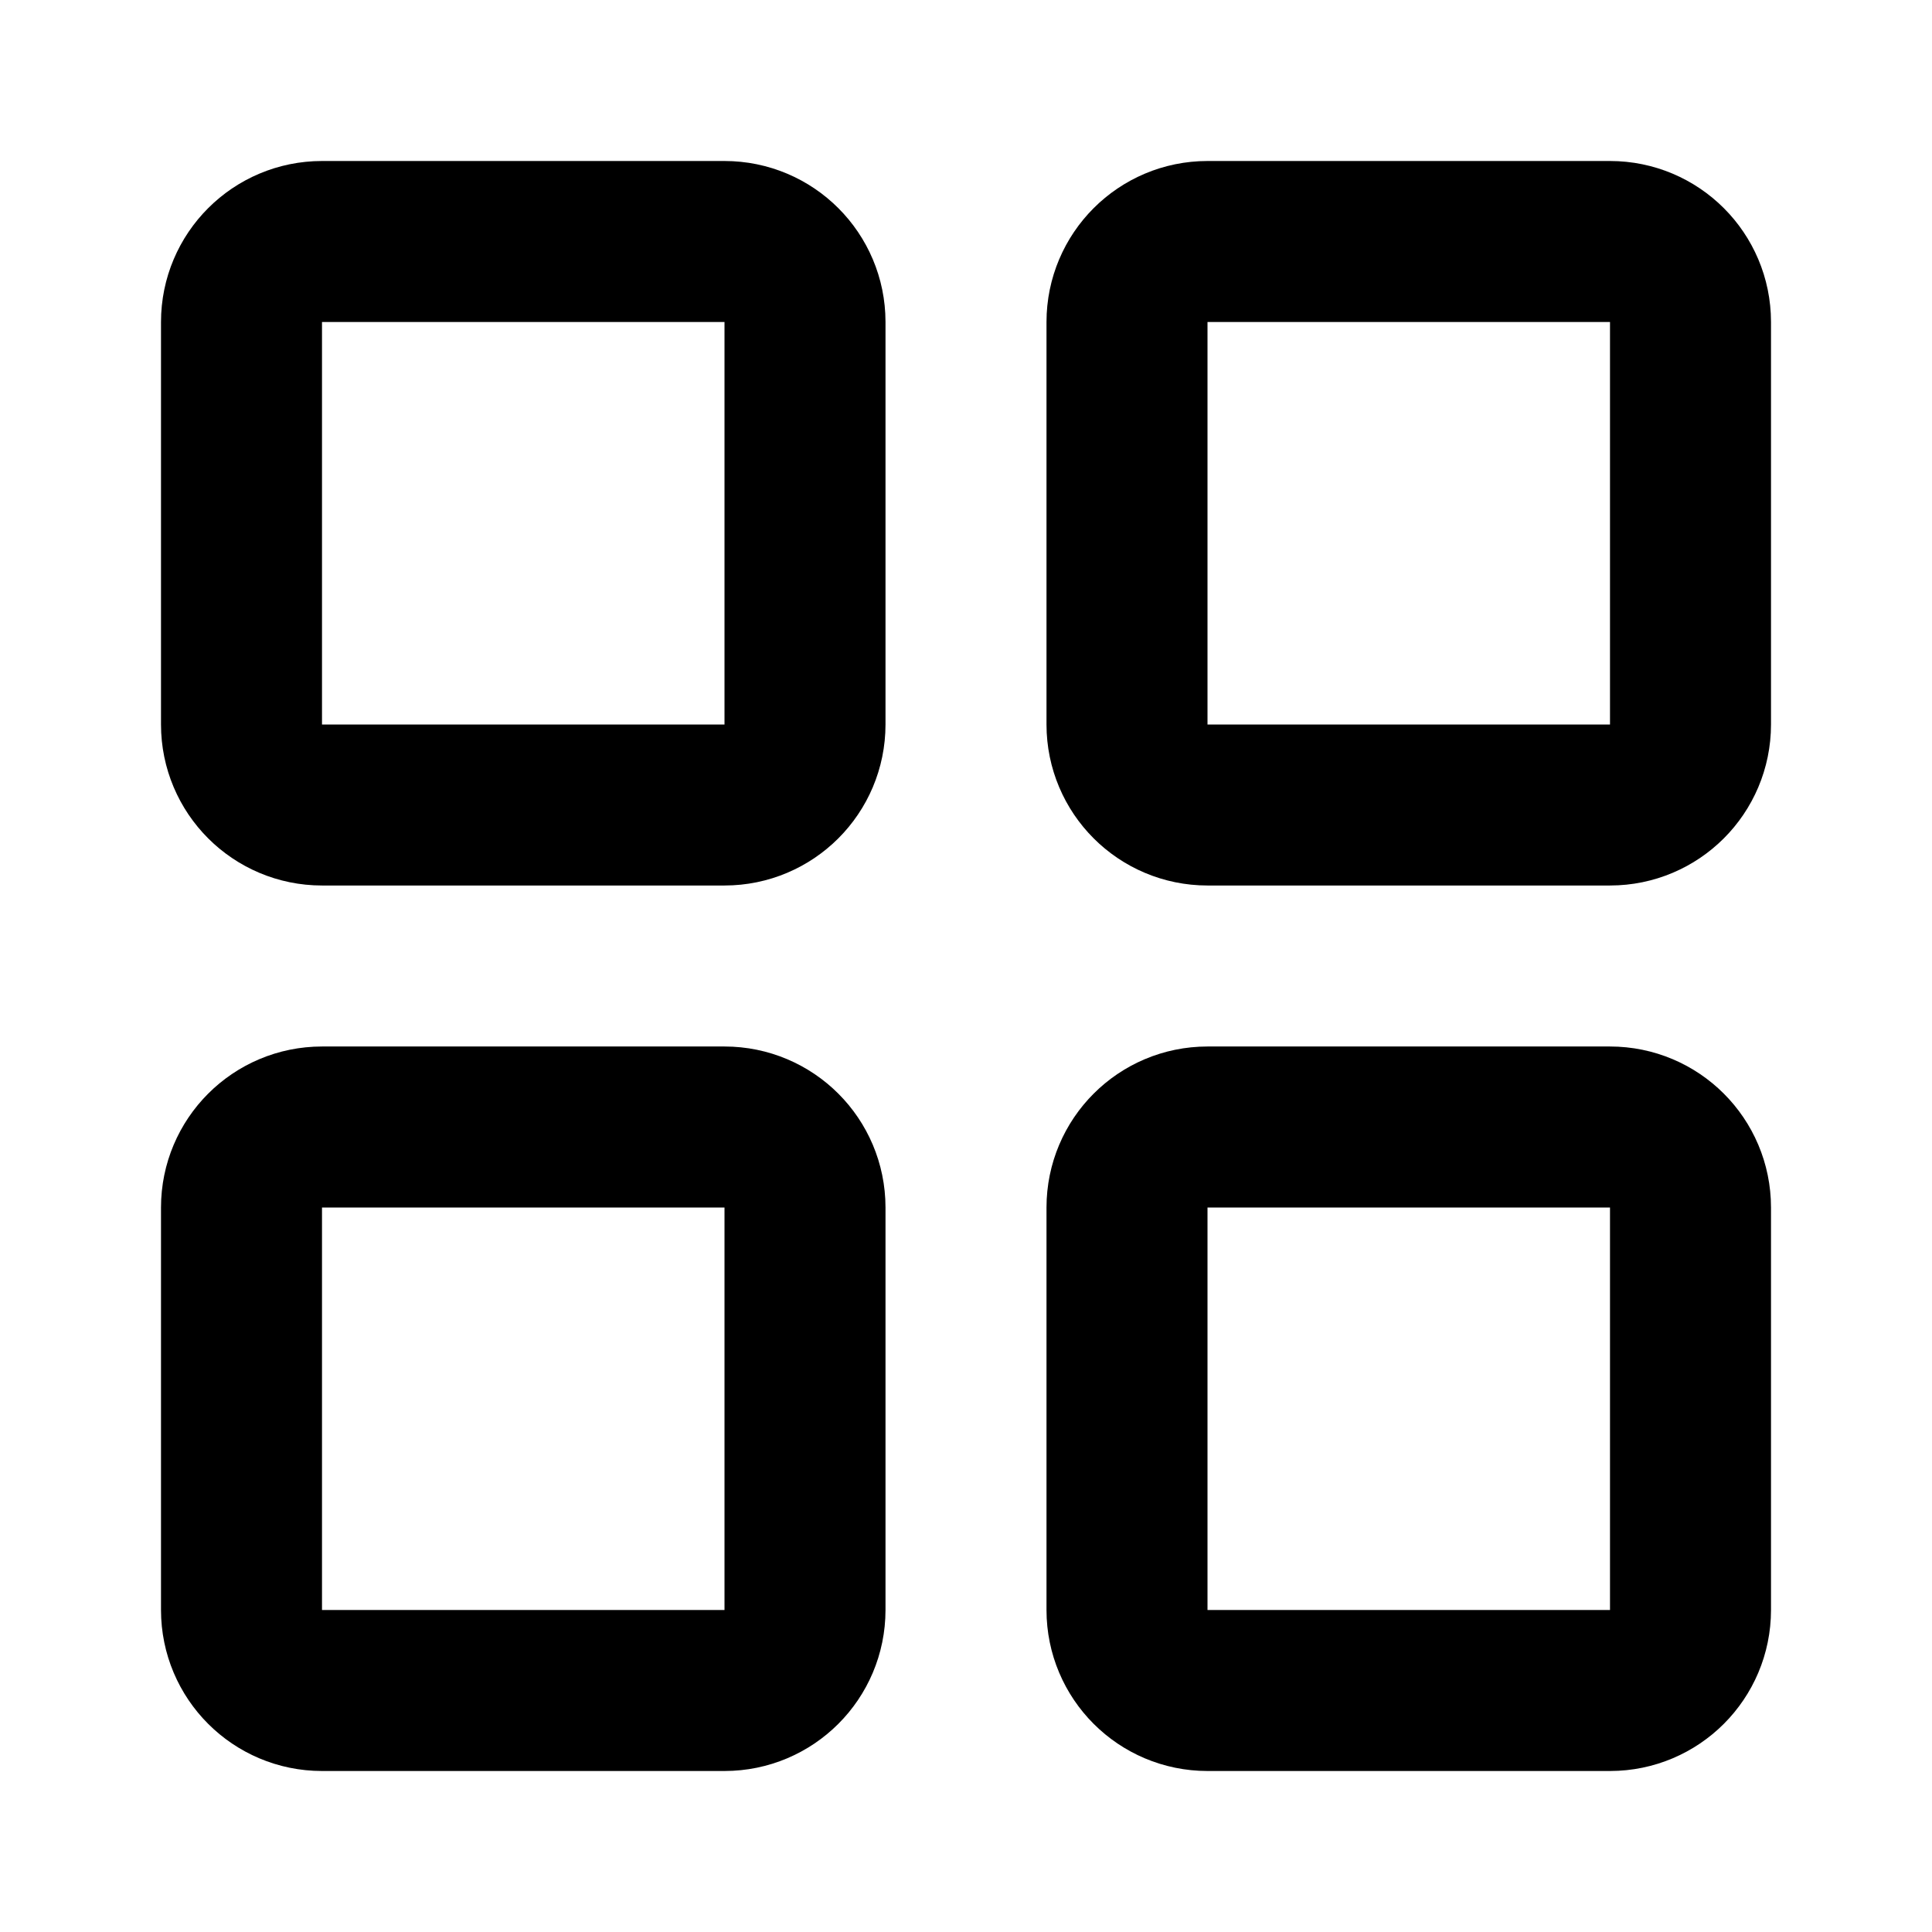
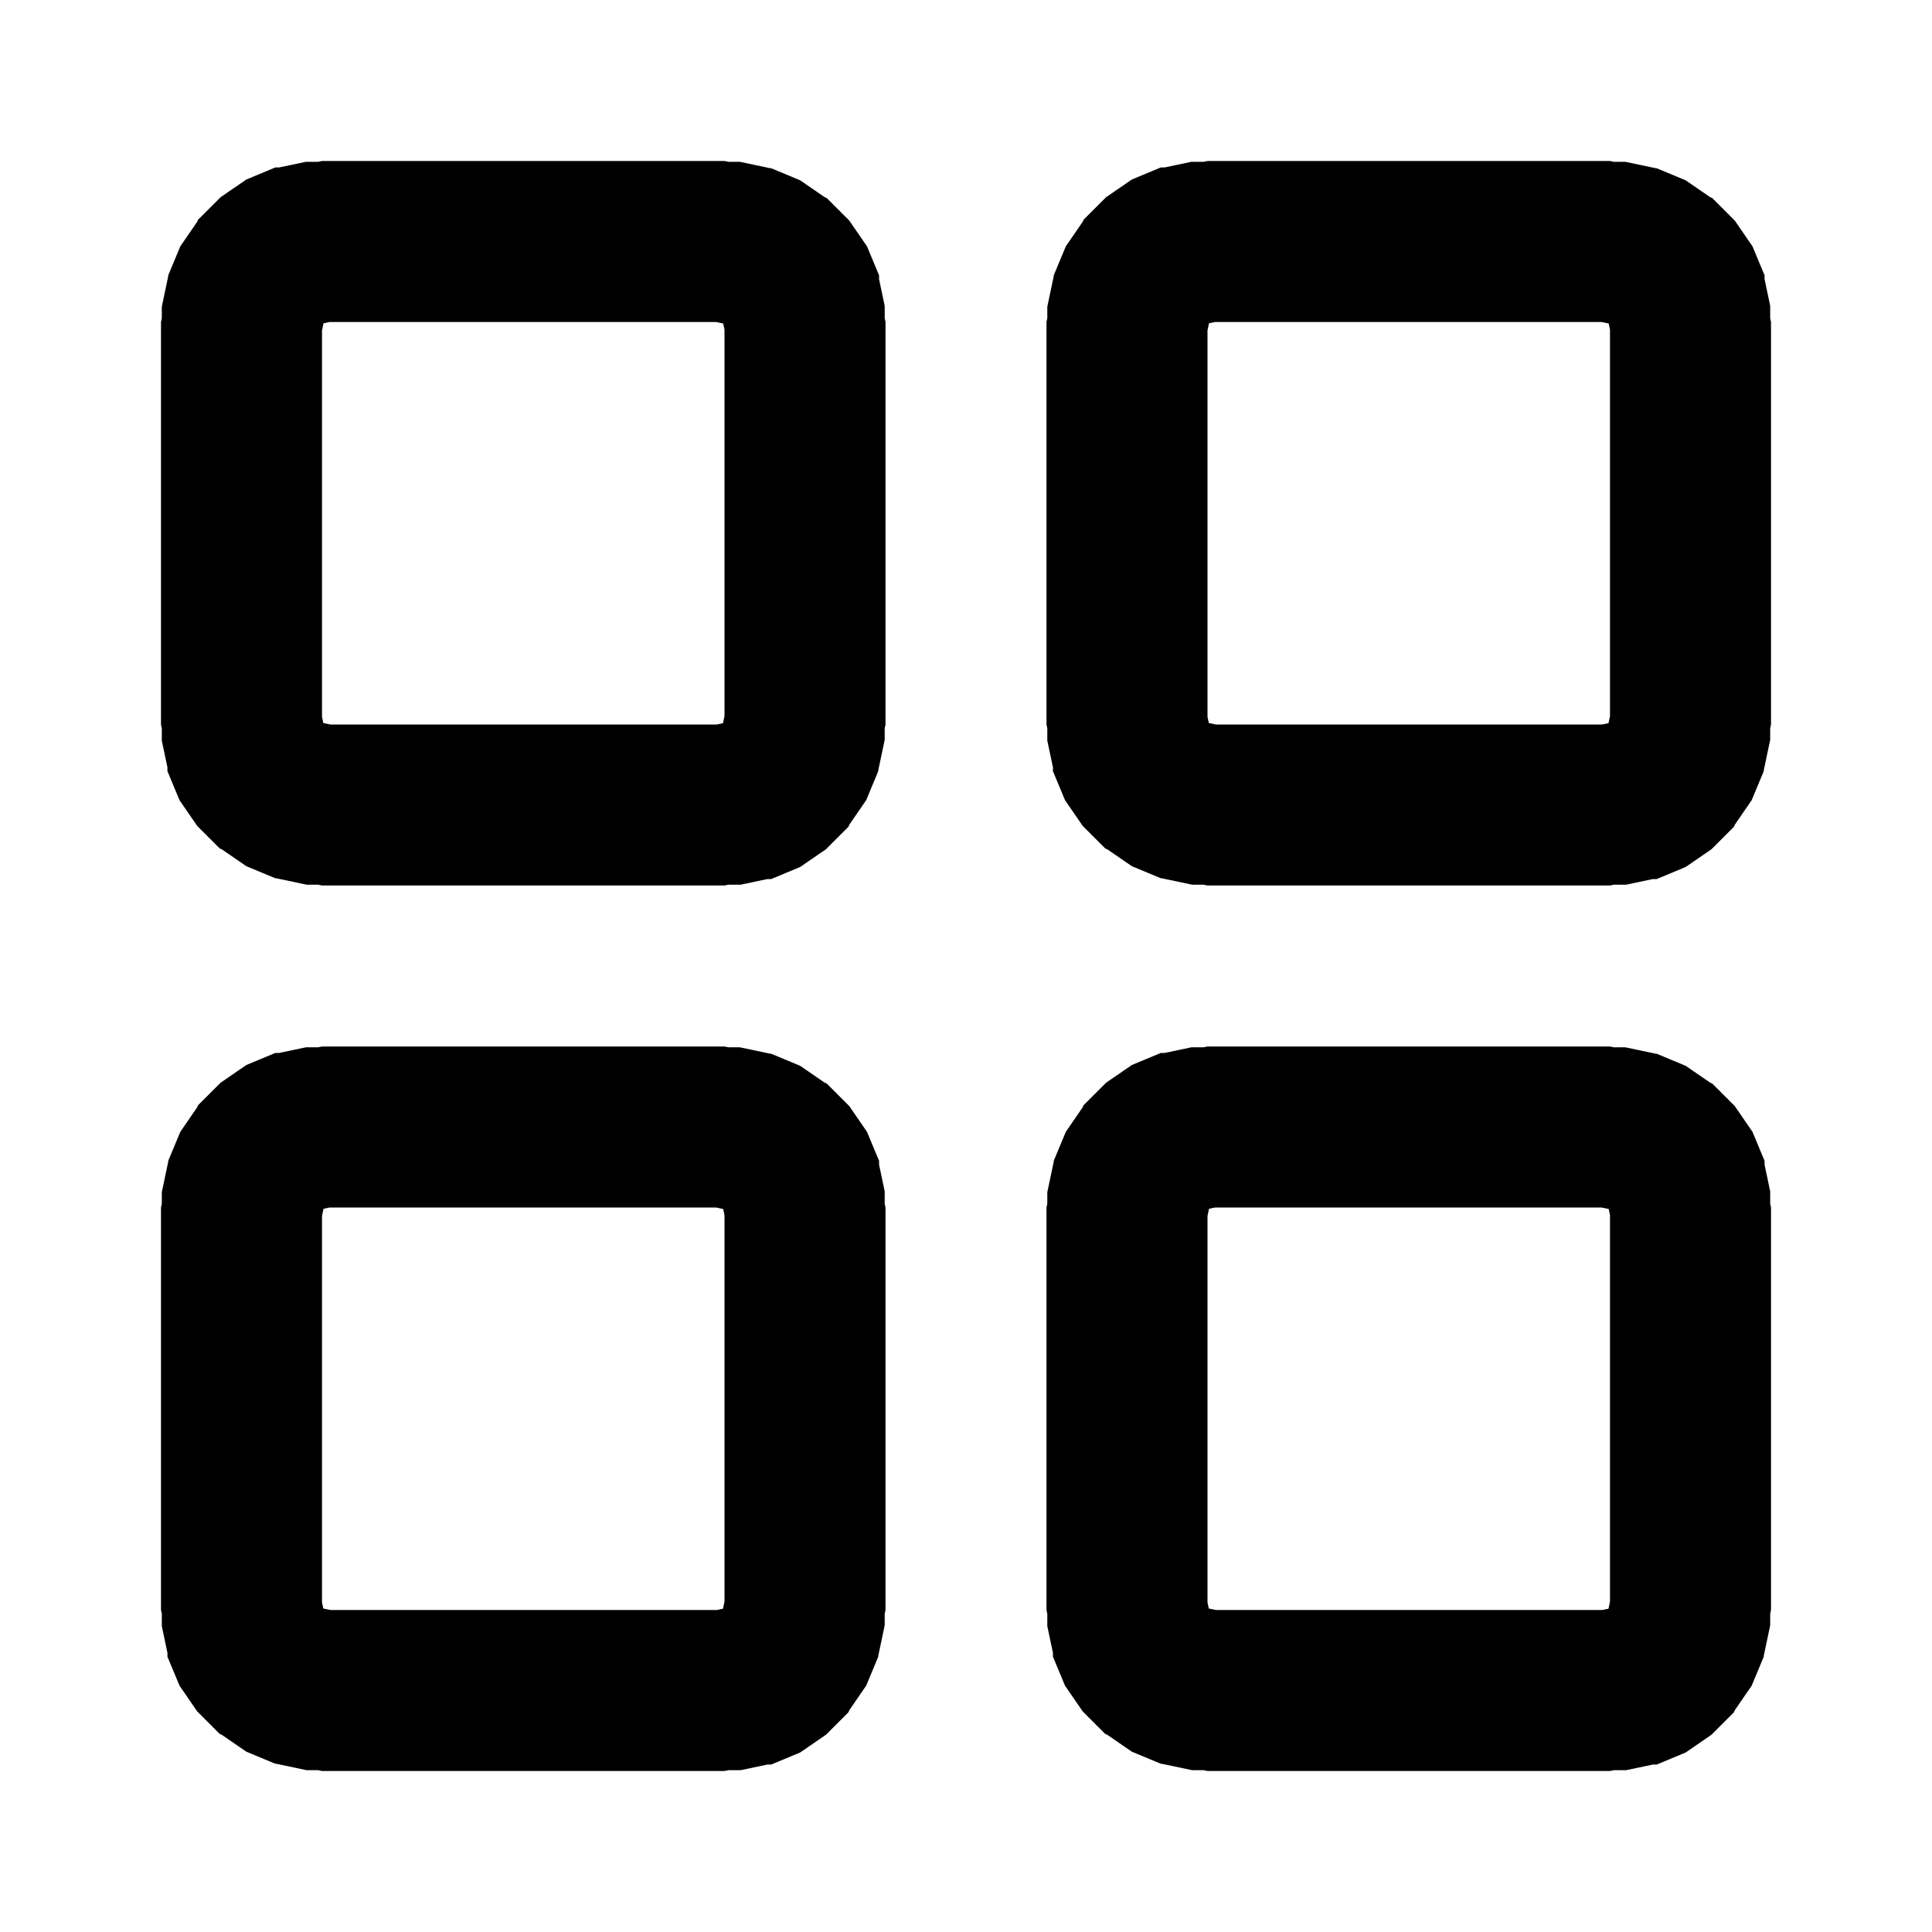
- <svg xmlns="http://www.w3.org/2000/svg" width="24" height="24" viewBox="0 0 24 24" fill="none" stroke="#000000" stroke-width="2" stroke-linecap="round" stroke-linejoin="round">
-   <rect width="7" height="7" x="3" y="3" rx="1" />
-   <rect width="7" height="7" x="14" y="3" rx="1" />
-   <rect width="7" height="7" x="14" y="14" rx="1" />
-   <rect width="7" height="7" x="3" y="14" rx="1" />
+ <svg xmlns="http://www.w3.org/2000/svg" width="24" height="24" viewBox="0 0 24 24" fill="#000000">
+   <path d="M3.98 4.2l-0.15 0.36l-0.28 0.28l-0.36 0.15l-0.39 0l-0.36 -0.15l-0.28 -0.28l-0.15 -0.36l0 -0.39l0.08 -0.38l0.15 -0.36l0.28 -0.28l0.36 -0.15l0.39 0l0.36 0.15l0.28 0.28l0.15 0.36l0 0.39ZM3.91 4.17l-0.28 0.28l-0.36 0.15l-0.39 0l-0.36 -0.15l-0.28 -0.28l-0.15 -0.36l0 -0.39l0.15 -0.36l0.22 -0.32l0.28 -0.28l0.36 -0.15l0.39 0l0.36 0.15l0.28 0.28l0.15 0.36l0 0.39l-0.15 0.36ZM3.85 4.12l-0.36 0.15l-0.39 0l-0.36 -0.15l-0.28 -0.28l-0.15 -0.36l0 -0.39l0.15 -0.36l0.28 -0.28l0.32 -0.22l0.36 -0.15l0.39 0l0.36 0.15l0.28 0.28l0.15 0.36l0 0.39l-0.15 0.36l-0.28 0.28ZM3.81 4.06l-0.39 0l-0.36 -0.15l-0.28 -0.28l-0.15 -0.36l0 -0.39l0.15 -0.36l0.28 -0.28l0.36 -0.15l0.38 -0.08l0.39 0l0.36 0.15l0.28 0.28l0.15 0.36l0 0.39l-0.15 0.36l-0.28 0.28l-0.36 0.15ZM4 4l-0.38 -0.08l-0.32 -0.22l-0.22 -0.32l-0.08 -0.38l0.08 -0.38l0.22 -0.32l0.32 -0.22l0.38 -0.08l5 0l0.38 0.08l0.32 0.22l0.22 0.32l0.08 0.38l-0.08 0.38l-0.22 0.32l-0.32 0.22l-0.38 0.08ZM8.8 3.98l-0.36 -0.15l-0.28 -0.28l-0.15 -0.36l0 -0.39l0.15 -0.36l0.28 -0.28l0.36 -0.15l0.39 0l0.38 0.08l0.36 0.15l0.28 0.28l0.15 0.36l0 0.39l-0.15 0.36l-0.28 0.28l-0.36 0.15l-0.39 0ZM8.83 3.91l-0.28 -0.28l-0.15 -0.36l0 -0.39l0.15 -0.36l0.28 -0.28l0.36 -0.15l0.39 0l0.36 0.15l0.32 0.22l0.28 0.28l0.15 0.36l0 0.39l-0.15 0.36l-0.28 0.28l-0.36 0.15l-0.39 0l-0.36 -0.15ZM8.88 3.85l-0.15 -0.36l0 -0.39l0.15 -0.36l0.28 -0.28l0.36 -0.15l0.39 0l0.36 0.15l0.28 0.28l0.22 0.32l0.15 0.36l0 0.39l-0.15 0.36l-0.28 0.28l-0.36 0.15l-0.39 0l-0.36 -0.15l-0.28 -0.28ZM8.94 3.81l0 -0.39l0.15 -0.36l0.28 -0.28l0.36 -0.15l0.39 0l0.36 0.15l0.28 0.28l0.15 0.36l0.08 0.38l0 0.39l-0.15 0.36l-0.28 0.28l-0.36 0.15l-0.39 0l-0.36 -0.15l-0.28 -0.28l-0.15 -0.36ZM9 4l0.08 -0.38l0.22 -0.32l0.32 -0.22l0.38 -0.08l0.38 0.08l0.32 0.22l0.22 0.32l0.08 0.38l0 5l-0.08 0.38l-0.22 0.32l-0.32 0.22l-0.38 0.08l-0.38 -0.08l-0.32 -0.22l-0.22 -0.32l-0.08 -0.38ZM9.02 8.8l0.15 -0.36l0.28 -0.28l0.36 -0.15l0.39 0l0.36 0.15l0.28 0.28l0.15 0.36l0 0.39l-0.08 0.38l-0.15 0.36l-0.28 0.28l-0.36 0.15l-0.39 0l-0.36 -0.15l-0.28 -0.28l-0.15 -0.36l0 -0.39ZM9.09 8.83l0.28 -0.28l0.36 -0.15l0.39 0l0.36 0.15l0.28 0.28l0.15 0.36l0 0.39l-0.15 0.36l-0.22 0.32l-0.28 0.28l-0.36 0.15l-0.39 0l-0.36 -0.15l-0.28 -0.28l-0.15 -0.36l0 -0.39l0.15 -0.36ZM9.15 8.88l0.36 -0.15l0.39 0l0.36 0.15l0.28 0.28l0.15 0.36l0 0.39l-0.15 0.36l-0.28 0.28l-0.32 0.22l-0.36 0.15l-0.39 0l-0.36 -0.15l-0.28 -0.28l-0.15 -0.36l0 -0.39l0.15 -0.36l0.28 -0.28ZM9.19 8.94l0.39 0l0.36 0.15l0.28 0.28l0.15 0.36l0 0.39l-0.15 0.36l-0.28 0.28l-0.36 0.15l-0.38 0.08l-0.39 0l-0.36 -0.15l-0.28 -0.28l-0.15 -0.36l0 -0.39l0.15 -0.36l0.28 -0.28l0.36 -0.15ZM9 9l0.38 0.08l0.32 0.22l0.22 0.32l0.08 0.38l-0.08 0.38l-0.22 0.32l-0.32 0.22l-0.38 0.08l-5 0l-0.38 -0.08l-0.32 -0.22l-0.22 -0.32l-0.08 -0.38l0.08 -0.38l0.22 -0.32l0.32 -0.22l0.38 -0.08ZM4.2 9.02l0.36 0.15l0.28 0.28l0.15 0.36l0 0.39l-0.15 0.36l-0.28 0.28l-0.36 0.15l-0.39 0l-0.38 -0.08l-0.36 -0.15l-0.28 -0.28l-0.15 -0.36l0 -0.39l0.15 -0.36l0.28 -0.28l0.36 -0.15l0.39 0ZM4.17 9.09l0.28 0.28l0.15 0.36l0 0.39l-0.15 0.36l-0.28 0.28l-0.36 0.15l-0.39 0l-0.36 -0.15l-0.32 -0.22l-0.28 -0.28l-0.15 -0.36l0 -0.39l0.15 -0.36l0.28 -0.28l0.36 -0.15l0.39 0l0.36 0.15ZM4.12 9.15l0.15 0.36l0 0.39l-0.15 0.36l-0.28 0.28l-0.36 0.15l-0.39 0l-0.36 -0.15l-0.28 -0.28l-0.22 -0.32l-0.15 -0.36l0 -0.39l0.15 -0.36l0.28 -0.28l0.36 -0.15l0.39 0l0.36 0.15l0.28 0.28ZM4.06 9.19l0 0.39l-0.15 0.36l-0.28 0.28l-0.36 0.15l-0.39 0l-0.36 -0.15l-0.28 -0.28l-0.15 -0.36l-0.08 -0.38l0 -0.39l0.15 -0.36l0.28 -0.28l0.36 -0.15l0.39 0l0.36 0.15l0.28 0.28l0.15 0.36ZM4 9l-0.08 0.38l-0.22 0.32l-0.32 0.22l-0.38 0.08l-0.38 -0.08l-0.32 -0.22l-0.22 -0.32l-0.08 -0.38l0 -5l0.08 -0.38l0.22 -0.32l0.32 -0.22l0.38 -0.08l0.38 0.08l0.32 0.22l0.22 0.32l0.08 0.38ZM14.98 4.2l-0.15 0.36l-0.28 0.28l-0.36 0.15l-0.39 0l-0.36 -0.15l-0.28 -0.28l-0.15 -0.36l0 -0.39l0.08 -0.38l0.15 -0.36l0.28 -0.28l0.36 -0.15l0.39 0l0.36 0.15l0.28 0.28l0.15 0.36l0 0.39ZM14.91 4.17l-0.28 0.28l-0.36 0.15l-0.39 0l-0.36 -0.15l-0.28 -0.28l-0.15 -0.36l0 -0.39l0.15 -0.36l0.22 -0.32l0.28 -0.28l0.36 -0.15l0.39 0l0.36 0.15l0.28 0.28l0.15 0.36l0 0.39l-0.15 0.36ZM14.85 4.12l-0.36 0.15l-0.39 0l-0.36 -0.15l-0.28 -0.28l-0.15 -0.36l0 -0.39l0.15 -0.36l0.28 -0.28l0.32 -0.22l0.36 -0.15l0.39 0l0.36 0.15l0.28 0.28l0.15 0.36l0 0.39l-0.15 0.36l-0.28 0.28ZM14.81 4.06l-0.39 0l-0.36 -0.15l-0.28 -0.28l-0.15 -0.36l0 -0.39l0.15 -0.36l0.28 -0.28l0.36 -0.15l0.38 -0.08l0.39 0l0.36 0.15l0.28 0.28l0.15 0.36l0 0.39l-0.15 0.36l-0.28 0.28l-0.36 0.15ZM15 4l-0.38 -0.08l-0.32 -0.22l-0.22 -0.32l-0.08 -0.38l0.08 -0.38l0.22 -0.32l0.32 -0.22l0.38 -0.08l5 0l0.38 0.08l0.32 0.22l0.22 0.32l0.08 0.38l-0.08 0.38l-0.22 0.32l-0.32 0.22l-0.38 0.08ZM19.8 3.98l-0.36 -0.15l-0.28 -0.28l-0.15 -0.36l0 -0.39l0.15 -0.36l0.28 -0.28l0.36 -0.15l0.39 0l0.38 0.08l0.36 0.15l0.28 0.28l0.15 0.36l0 0.39l-0.15 0.36l-0.28 0.28l-0.36 0.15l-0.39 0ZM19.83 3.91l-0.28 -0.28l-0.15 -0.36l0 -0.39l0.15 -0.36l0.28 -0.28l0.36 -0.15l0.39 0l0.36 0.15l0.32 0.22l0.28 0.28l0.15 0.36l0 0.39l-0.15 0.36l-0.28 0.28l-0.36 0.15l-0.39 0l-0.36 -0.15ZM19.88 3.85l-0.15 -0.36l0 -0.39l0.15 -0.36l0.28 -0.28l0.36 -0.15l0.39 0l0.36 0.15l0.28 0.28l0.22 0.32l0.15 0.36l0 0.39l-0.15 0.36l-0.28 0.28l-0.36 0.15l-0.39 0l-0.36 -0.15l-0.28 -0.28ZM19.94 3.81l0 -0.39l0.15 -0.36l0.28 -0.28l0.36 -0.15l0.39 0l0.36 0.15l0.28 0.28l0.15 0.36l0.08 0.38l0 0.39l-0.15 0.36l-0.28 0.28l-0.36 0.15l-0.39 0l-0.36 -0.15l-0.28 -0.28l-0.15 -0.36ZM20 4l0.08 -0.38l0.22 -0.32l0.32 -0.22l0.38 -0.08l0.38 0.08l0.32 0.22l0.22 0.32l0.08 0.38l0 5l-0.08 0.38l-0.22 0.32l-0.32 0.22l-0.38 0.08l-0.38 -0.08l-0.32 -0.22l-0.22 -0.32l-0.08 -0.38ZM20.02 8.8l0.15 -0.36l0.28 -0.28l0.36 -0.15l0.39 0l0.36 0.15l0.28 0.28l0.15 0.36l0 0.39l-0.08 0.38l-0.15 0.36l-0.28 0.28l-0.36 0.15l-0.39 0l-0.36 -0.15l-0.28 -0.28l-0.15 -0.36l0 -0.39ZM20.09 8.83l0.28 -0.28l0.36 -0.15l0.39 0l0.36 0.15l0.28 0.28l0.15 0.36l0 0.39l-0.15 0.36l-0.22 0.32l-0.28 0.28l-0.36 0.15l-0.39 0l-0.36 -0.15l-0.28 -0.28l-0.15 -0.36l0 -0.39l0.15 -0.36ZM20.15 8.88l0.36 -0.15l0.39 0l0.36 0.15l0.28 0.28l0.15 0.36l0 0.39l-0.15 0.36l-0.28 0.28l-0.32 0.22l-0.36 0.15l-0.39 0l-0.36 -0.15l-0.28 -0.28l-0.15 -0.36l0 -0.39l0.15 -0.36l0.28 -0.28ZM20.19 8.94l0.39 0l0.36 0.15l0.28 0.28l0.15 0.36l0 0.39l-0.15 0.36l-0.28 0.28l-0.36 0.15l-0.38 0.08l-0.39 0l-0.36 -0.15l-0.28 -0.28l-0.15 -0.36l0 -0.39l0.15 -0.36l0.28 -0.28l0.36 -0.15ZM20 9l0.38 0.08l0.32 0.22l0.22 0.32l0.08 0.38l-0.08 0.38l-0.22 0.32l-0.32 0.22l-0.38 0.08l-5 0l-0.38 -0.08l-0.32 -0.22l-0.22 -0.32l-0.08 -0.38l0.08 -0.38l0.22 -0.32l0.32 -0.22l0.38 -0.08ZM15.2 9.02l0.36 0.15l0.28 0.28l0.15 0.36l0 0.39l-0.15 0.36l-0.28 0.28l-0.36 0.15l-0.39 0l-0.38 -0.08l-0.36 -0.15l-0.28 -0.28l-0.15 -0.36l0 -0.39l0.15 -0.36l0.28 -0.28l0.36 -0.15l0.39 0ZM15.17 9.09l0.28 0.28l0.15 0.36l0 0.39l-0.15 0.36l-0.28 0.28l-0.36 0.15l-0.39 0l-0.36 -0.15l-0.32 -0.22l-0.28 -0.28l-0.15 -0.36l0 -0.39l0.15 -0.36l0.28 -0.28l0.36 -0.15l0.39 0l0.36 0.15ZM15.12 9.15l0.15 0.36l0 0.39l-0.15 0.36l-0.28 0.28l-0.36 0.15l-0.39 0l-0.36 -0.15l-0.28 -0.28l-0.22 -0.32l-0.15 -0.36l0 -0.39l0.15 -0.36l0.28 -0.28l0.36 -0.15l0.39 0l0.36 0.15l0.28 0.28ZM15.06 9.19l0 0.39l-0.15 0.36l-0.28 0.28l-0.36 0.15l-0.39 0l-0.36 -0.15l-0.28 -0.28l-0.15 -0.36l-0.08 -0.38l0 -0.39l0.15 -0.36l0.28 -0.28l0.36 -0.15l0.39 0l0.36 0.15l0.28 0.28l0.15 0.36ZM15 9l-0.08 0.38l-0.22 0.32l-0.32 0.22l-0.38 0.08l-0.38 -0.08l-0.32 -0.22l-0.22 -0.32l-0.08 -0.38l0 -5l0.08 -0.38l0.22 -0.32l0.32 -0.22l0.38 -0.08l0.38 0.08l0.32 0.22l0.22 0.32l0.08 0.38ZM14.98 15.2l-0.15 0.36l-0.28 0.28l-0.36 0.15l-0.39 0l-0.36 -0.15l-0.28 -0.28l-0.15 -0.36l0 -0.39l0.08 -0.38l0.15 -0.36l0.28 -0.28l0.36 -0.15l0.39 0l0.36 0.15l0.28 0.28l0.15 0.36l0 0.39ZM14.91 15.17l-0.28 0.28l-0.36 0.15l-0.39 0l-0.36 -0.15l-0.28 -0.28l-0.15 -0.36l0 -0.39l0.15 -0.36l0.22 -0.32l0.28 -0.28l0.36 -0.15l0.39 0l0.36 0.15l0.28 0.28l0.15 0.36l0 0.39l-0.15 0.36ZM14.85 15.12l-0.36 0.15l-0.39 0l-0.36 -0.15l-0.28 -0.28l-0.15 -0.36l0 -0.39l0.15 -0.36l0.28 -0.28l0.32 -0.22l0.36 -0.15l0.39 0l0.36 0.15l0.28 0.28l0.15 0.36l0 0.39l-0.15 0.36l-0.28 0.28ZM14.81 15.06l-0.39 0l-0.36 -0.15l-0.28 -0.28l-0.15 -0.36l0 -0.39l0.15 -0.36l0.28 -0.28l0.36 -0.15l0.38 -0.08l0.39 0l0.36 0.15l0.28 0.28l0.15 0.36l0 0.39l-0.15 0.36l-0.28 0.28l-0.36 0.15ZM15 15l-0.38 -0.08l-0.32 -0.22l-0.22 -0.32l-0.08 -0.38l0.08 -0.38l0.22 -0.32l0.32 -0.22l0.38 -0.08l5 0l0.38 0.08l0.32 0.22l0.22 0.32l0.08 0.38l-0.08 0.38l-0.22 0.32l-0.32 0.22l-0.38 0.08ZM19.8 14.98l-0.36 -0.15l-0.28 -0.28l-0.15 -0.36l0 -0.39l0.15 -0.36l0.28 -0.28l0.36 -0.15l0.39 0l0.38 0.08l0.36 0.15l0.28 0.28l0.15 0.36l0 0.39l-0.15 0.36l-0.28 0.28l-0.36 0.15l-0.39 0ZM19.83 14.91l-0.28 -0.28l-0.15 -0.36l0 -0.39l0.15 -0.36l0.28 -0.28l0.36 -0.15l0.39 0l0.36 0.15l0.32 0.22l0.28 0.28l0.15 0.36l0 0.39l-0.15 0.36l-0.28 0.28l-0.36 0.15l-0.39 0l-0.36 -0.15ZM19.88 14.85l-0.15 -0.36l0 -0.39l0.15 -0.36l0.28 -0.28l0.36 -0.15l0.39 0l0.36 0.15l0.28 0.28l0.22 0.32l0.15 0.36l0 0.39l-0.15 0.36l-0.28 0.28l-0.36 0.15l-0.39 0l-0.36 -0.15l-0.28 -0.28ZM19.94 14.81l0 -0.39l0.15 -0.36l0.28 -0.28l0.36 -0.15l0.39 0l0.36 0.15l0.28 0.28l0.15 0.36l0.08 0.38l0 0.39l-0.15 0.36l-0.28 0.28l-0.36 0.15l-0.39 0l-0.36 -0.15l-0.28 -0.28l-0.15 -0.36ZM20 15l0.08 -0.38l0.22 -0.32l0.32 -0.22l0.38 -0.08l0.38 0.08l0.32 0.22l0.22 0.32l0.08 0.38l0 5l-0.08 0.38l-0.22 0.32l-0.32 0.22l-0.38 0.08l-0.38 -0.08l-0.32 -0.22l-0.22 -0.32l-0.08 -0.38ZM20.02 19.8l0.15 -0.36l0.28 -0.28l0.36 -0.15l0.39 0l0.36 0.15l0.28 0.28l0.15 0.36l0 0.39l-0.08 0.38l-0.15 0.36l-0.28 0.28l-0.36 0.15l-0.39 0l-0.36 -0.15l-0.28 -0.28l-0.15 -0.36l0 -0.39ZM20.09 19.83l0.28 -0.28l0.36 -0.15l0.39 0l0.36 0.15l0.28 0.28l0.15 0.36l0 0.39l-0.15 0.36l-0.22 0.32l-0.28 0.28l-0.36 0.15l-0.39 0l-0.36 -0.15l-0.28 -0.28l-0.15 -0.36l0 -0.39l0.15 -0.36ZM20.15 19.88l0.36 -0.15l0.39 0l0.36 0.15l0.28 0.28l0.15 0.36l0 0.39l-0.15 0.36l-0.28 0.28l-0.32 0.22l-0.36 0.15l-0.39 0l-0.36 -0.15l-0.28 -0.28l-0.15 -0.36l0 -0.39l0.15 -0.36l0.28 -0.28ZM20.19 19.94l0.39 0l0.36 0.15l0.28 0.28l0.15 0.36l0 0.39l-0.15 0.36l-0.28 0.28l-0.36 0.15l-0.38 0.08l-0.39 0l-0.36 -0.15l-0.28 -0.28l-0.15 -0.36l0 -0.39l0.15 -0.36l0.28 -0.28l0.36 -0.15ZM20 20l0.38 0.08l0.32 0.22l0.22 0.32l0.08 0.38l-0.08 0.38l-0.22 0.32l-0.32 0.22l-0.38 0.08l-5 0l-0.38 -0.08l-0.32 -0.22l-0.22 -0.32l-0.08 -0.38l0.08 -0.38l0.22 -0.32l0.32 -0.22l0.38 -0.08ZM15.2 20.02l0.36 0.15l0.28 0.28l0.15 0.36l0 0.39l-0.15 0.36l-0.28 0.28l-0.36 0.15l-0.39 0l-0.38 -0.08l-0.36 -0.15l-0.28 -0.28l-0.15 -0.36l0 -0.39l0.15 -0.36l0.28 -0.28l0.36 -0.15l0.39 0ZM15.17 20.09l0.28 0.28l0.15 0.36l0 0.39l-0.15 0.36l-0.28 0.28l-0.36 0.15l-0.39 0l-0.36 -0.15l-0.32 -0.22l-0.28 -0.28l-0.15 -0.36l0 -0.39l0.15 -0.36l0.28 -0.28l0.36 -0.15l0.39 0l0.36 0.15ZM15.12 20.15l0.15 0.36l0 0.39l-0.15 0.36l-0.28 0.28l-0.36 0.15l-0.39 0l-0.36 -0.15l-0.28 -0.28l-0.22 -0.32l-0.15 -0.36l0 -0.39l0.15 -0.36l0.28 -0.28l0.36 -0.15l0.39 0l0.36 0.15l0.28 0.28ZM15.06 20.19l0 0.39l-0.15 0.36l-0.28 0.28l-0.36 0.15l-0.39 0l-0.36 -0.15l-0.28 -0.28l-0.15 -0.36l-0.08 -0.38l0 -0.39l0.15 -0.36l0.28 -0.28l0.36 -0.15l0.39 0l0.36 0.15l0.28 0.28l0.15 0.36ZM15 20l-0.08 0.38l-0.22 0.32l-0.32 0.22l-0.38 0.08l-0.38 -0.08l-0.32 -0.22l-0.22 -0.32l-0.08 -0.38l0 -5l0.08 -0.38l0.22 -0.32l0.32 -0.22l0.38 -0.08l0.38 0.08l0.32 0.22l0.22 0.32l0.08 0.38ZM3.98 15.2l-0.15 0.36l-0.28 0.28l-0.36 0.15l-0.39 0l-0.36 -0.15l-0.28 -0.28l-0.15 -0.36l0 -0.39l0.08 -0.38l0.15 -0.36l0.28 -0.28l0.36 -0.15l0.39 0l0.36 0.15l0.28 0.28l0.15 0.36l0 0.39ZM3.91 15.17l-0.28 0.28l-0.36 0.15l-0.39 0l-0.36 -0.15l-0.28 -0.28l-0.15 -0.36l0 -0.39l0.15 -0.36l0.22 -0.32l0.28 -0.28l0.36 -0.15l0.39 0l0.36 0.15l0.28 0.28l0.15 0.36l0 0.39l-0.15 0.36ZM3.85 15.12l-0.36 0.15l-0.39 0l-0.36 -0.15l-0.28 -0.28l-0.15 -0.36l0 -0.39l0.15 -0.36l0.28 -0.28l0.32 -0.22l0.36 -0.15l0.39 0l0.36 0.15l0.28 0.28l0.15 0.36l0 0.39l-0.15 0.36l-0.28 0.28ZM3.81 15.06l-0.39 0l-0.36 -0.15l-0.28 -0.28l-0.15 -0.36l0 -0.39l0.15 -0.36l0.28 -0.28l0.36 -0.15l0.38 -0.08l0.39 0l0.36 0.15l0.28 0.28l0.15 0.36l0 0.39l-0.15 0.36l-0.28 0.28l-0.36 0.15ZM4 15l-0.38 -0.08l-0.32 -0.22l-0.22 -0.32l-0.08 -0.38l0.08 -0.38l0.22 -0.32l0.32 -0.22l0.38 -0.08l5 0l0.38 0.08l0.32 0.22l0.22 0.32l0.08 0.38l-0.08 0.38l-0.22 0.32l-0.32 0.22l-0.38 0.08ZM8.8 14.98l-0.36 -0.15l-0.28 -0.28l-0.15 -0.36l0 -0.39l0.15 -0.36l0.28 -0.28l0.36 -0.15l0.39 0l0.38 0.08l0.36 0.15l0.28 0.28l0.15 0.36l0 0.39l-0.15 0.36l-0.28 0.28l-0.36 0.15l-0.39 0ZM8.83 14.91l-0.28 -0.28l-0.15 -0.36l0 -0.39l0.15 -0.36l0.28 -0.28l0.36 -0.15l0.39 0l0.36 0.15l0.32 0.22l0.28 0.28l0.15 0.36l0 0.39l-0.15 0.36l-0.28 0.28l-0.36 0.15l-0.39 0l-0.36 -0.15ZM8.88 14.85l-0.15 -0.36l0 -0.39l0.15 -0.36l0.28 -0.28l0.36 -0.15l0.39 0l0.36 0.15l0.28 0.28l0.22 0.32l0.15 0.36l0 0.39l-0.15 0.36l-0.28 0.28l-0.36 0.15l-0.39 0l-0.36 -0.15l-0.28 -0.28ZM8.94 14.81l0 -0.39l0.15 -0.36l0.28 -0.28l0.36 -0.15l0.39 0l0.36 0.15l0.28 0.28l0.15 0.36l0.08 0.38l0 0.39l-0.15 0.36l-0.28 0.28l-0.36 0.15l-0.39 0l-0.36 -0.15l-0.28 -0.28l-0.15 -0.36ZM9 15l0.08 -0.38l0.22 -0.32l0.32 -0.22l0.38 -0.08l0.38 0.08l0.32 0.22l0.22 0.32l0.08 0.38l0 5l-0.08 0.38l-0.22 0.32l-0.32 0.22l-0.38 0.08l-0.38 -0.08l-0.32 -0.22l-0.22 -0.32l-0.08 -0.38ZM9.02 19.8l0.15 -0.36l0.28 -0.28l0.36 -0.15l0.39 0l0.36 0.15l0.28 0.28l0.15 0.36l0 0.39l-0.08 0.38l-0.15 0.36l-0.28 0.28l-0.36 0.15l-0.39 0l-0.36 -0.15l-0.28 -0.28l-0.15 -0.36l0 -0.39ZM9.09 19.83l0.28 -0.28l0.36 -0.15l0.39 0l0.36 0.15l0.28 0.28l0.15 0.36l0 0.39l-0.15 0.36l-0.22 0.32l-0.28 0.28l-0.36 0.15l-0.39 0l-0.36 -0.15l-0.28 -0.28l-0.15 -0.36l0 -0.39l0.15 -0.36ZM9.15 19.88l0.36 -0.15l0.39 0l0.36 0.15l0.28 0.28l0.15 0.36l0 0.39l-0.15 0.36l-0.28 0.28l-0.32 0.22l-0.36 0.15l-0.39 0l-0.36 -0.15l-0.28 -0.28l-0.15 -0.36l0 -0.39l0.15 -0.36l0.28 -0.28ZM9.19 19.94l0.39 0l0.36 0.15l0.28 0.28l0.15 0.36l0 0.39l-0.15 0.36l-0.28 0.28l-0.36 0.15l-0.38 0.08l-0.39 0l-0.36 -0.15l-0.28 -0.28l-0.15 -0.36l0 -0.39l0.15 -0.36l0.28 -0.28l0.36 -0.15ZM9 20l0.38 0.08l0.32 0.22l0.22 0.32l0.08 0.38l-0.08 0.38l-0.22 0.32l-0.32 0.22l-0.38 0.08l-5 0l-0.38 -0.08l-0.32 -0.22l-0.22 -0.32l-0.08 -0.38l0.08 -0.38l0.22 -0.32l0.32 -0.22l0.38 -0.08ZM4.2 20.02l0.36 0.15l0.28 0.28l0.15 0.36l0 0.39l-0.15 0.36l-0.28 0.28l-0.36 0.15l-0.39 0l-0.38 -0.08l-0.36 -0.15l-0.28 -0.28l-0.15 -0.36l0 -0.39l0.15 -0.36l0.28 -0.28l0.36 -0.15l0.39 0ZM4.17 20.09l0.28 0.28l0.15 0.36l0 0.39l-0.15 0.36l-0.28 0.28l-0.36 0.15l-0.39 0l-0.36 -0.15l-0.32 -0.22l-0.28 -0.28l-0.15 -0.36l0 -0.39l0.15 -0.36l0.28 -0.28l0.36 -0.15l0.39 0l0.36 0.15ZM4.12 20.15l0.15 0.36l0 0.39l-0.15 0.36l-0.28 0.28l-0.36 0.15l-0.39 0l-0.36 -0.15l-0.28 -0.28l-0.22 -0.32l-0.15 -0.36l0 -0.39l0.15 -0.36l0.28 -0.28l0.36 -0.15l0.39 0l0.36 0.15l0.28 0.28ZM4.06 20.19l0 0.39l-0.15 0.36l-0.28 0.28l-0.36 0.15l-0.39 0l-0.36 -0.15l-0.28 -0.28l-0.15 -0.36l-0.08 -0.38l0 -0.39l0.15 -0.36l0.28 -0.28l0.36 -0.15l0.39 0l0.36 0.15l0.28 0.28l0.15 0.36ZM4 20l-0.08 0.38l-0.22 0.32l-0.32 0.22l-0.38 0.08l-0.38 -0.08l-0.32 -0.22l-0.22 -0.32l-0.08 -0.38l0 -5l0.08 -0.38l0.22 -0.32l0.32 -0.22l0.38 -0.08l0.38 0.08l0.32 0.22l0.22 0.32l0.08 0.38Z" />
</svg>
